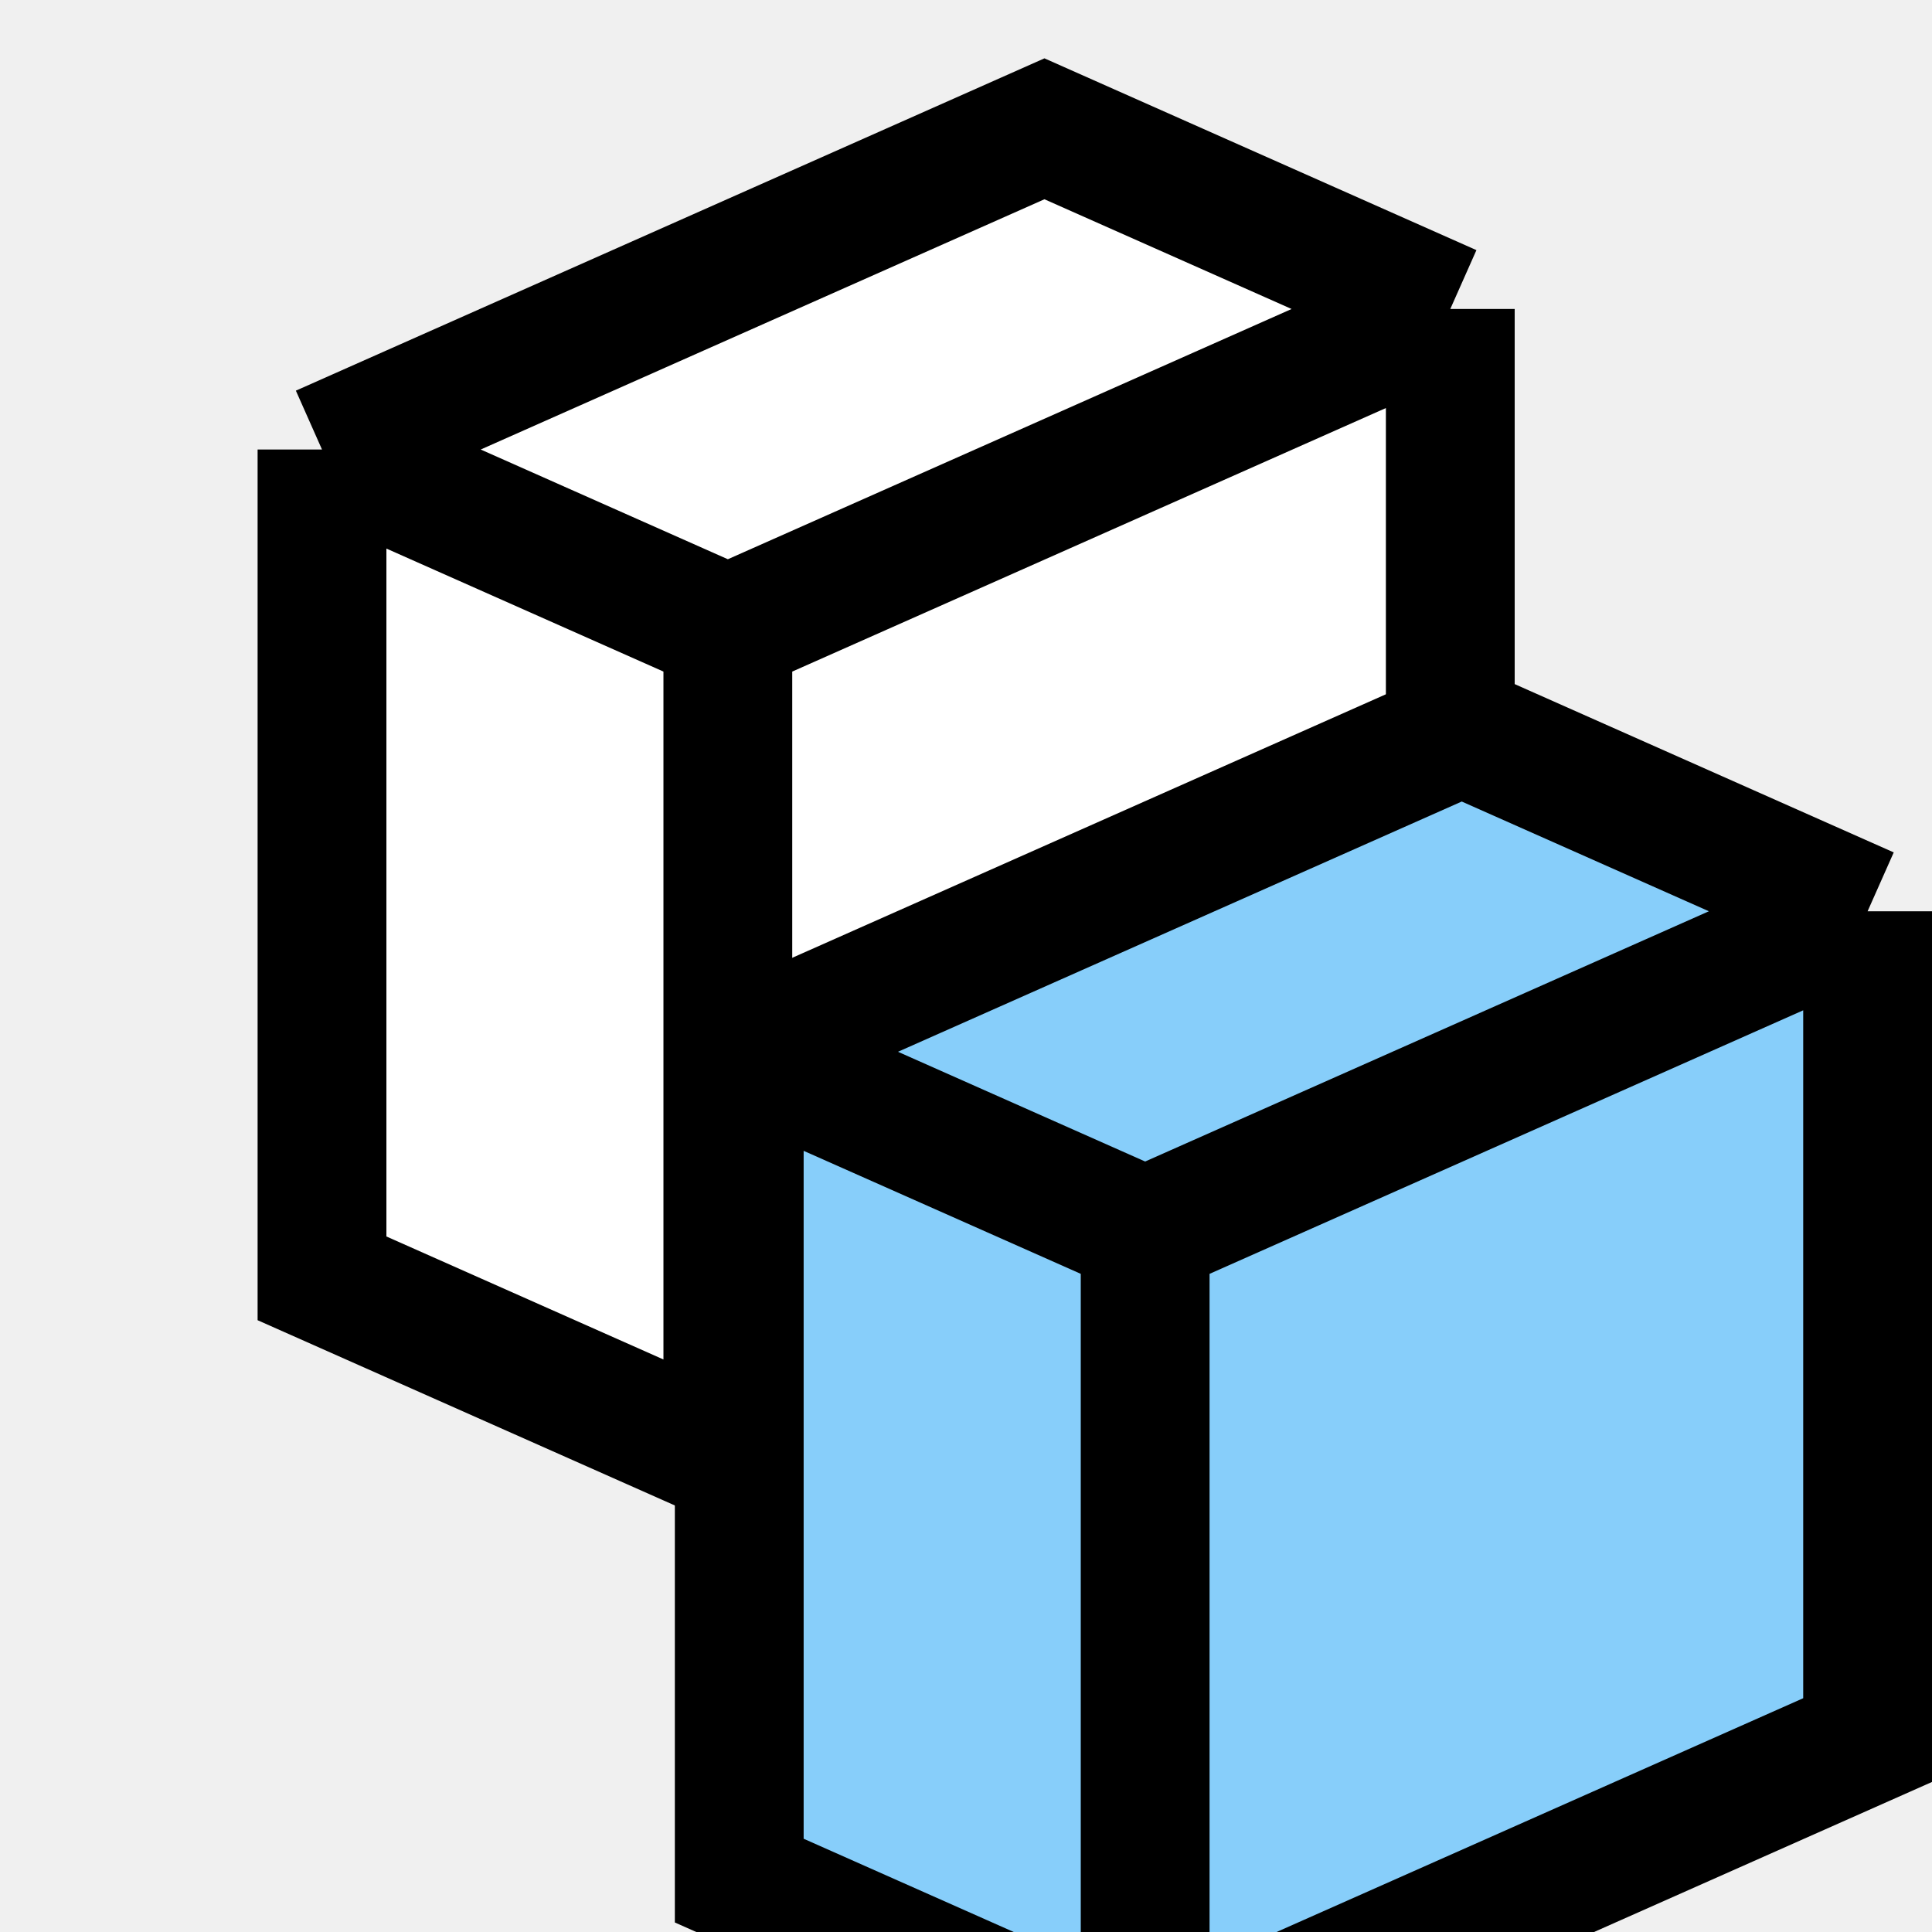
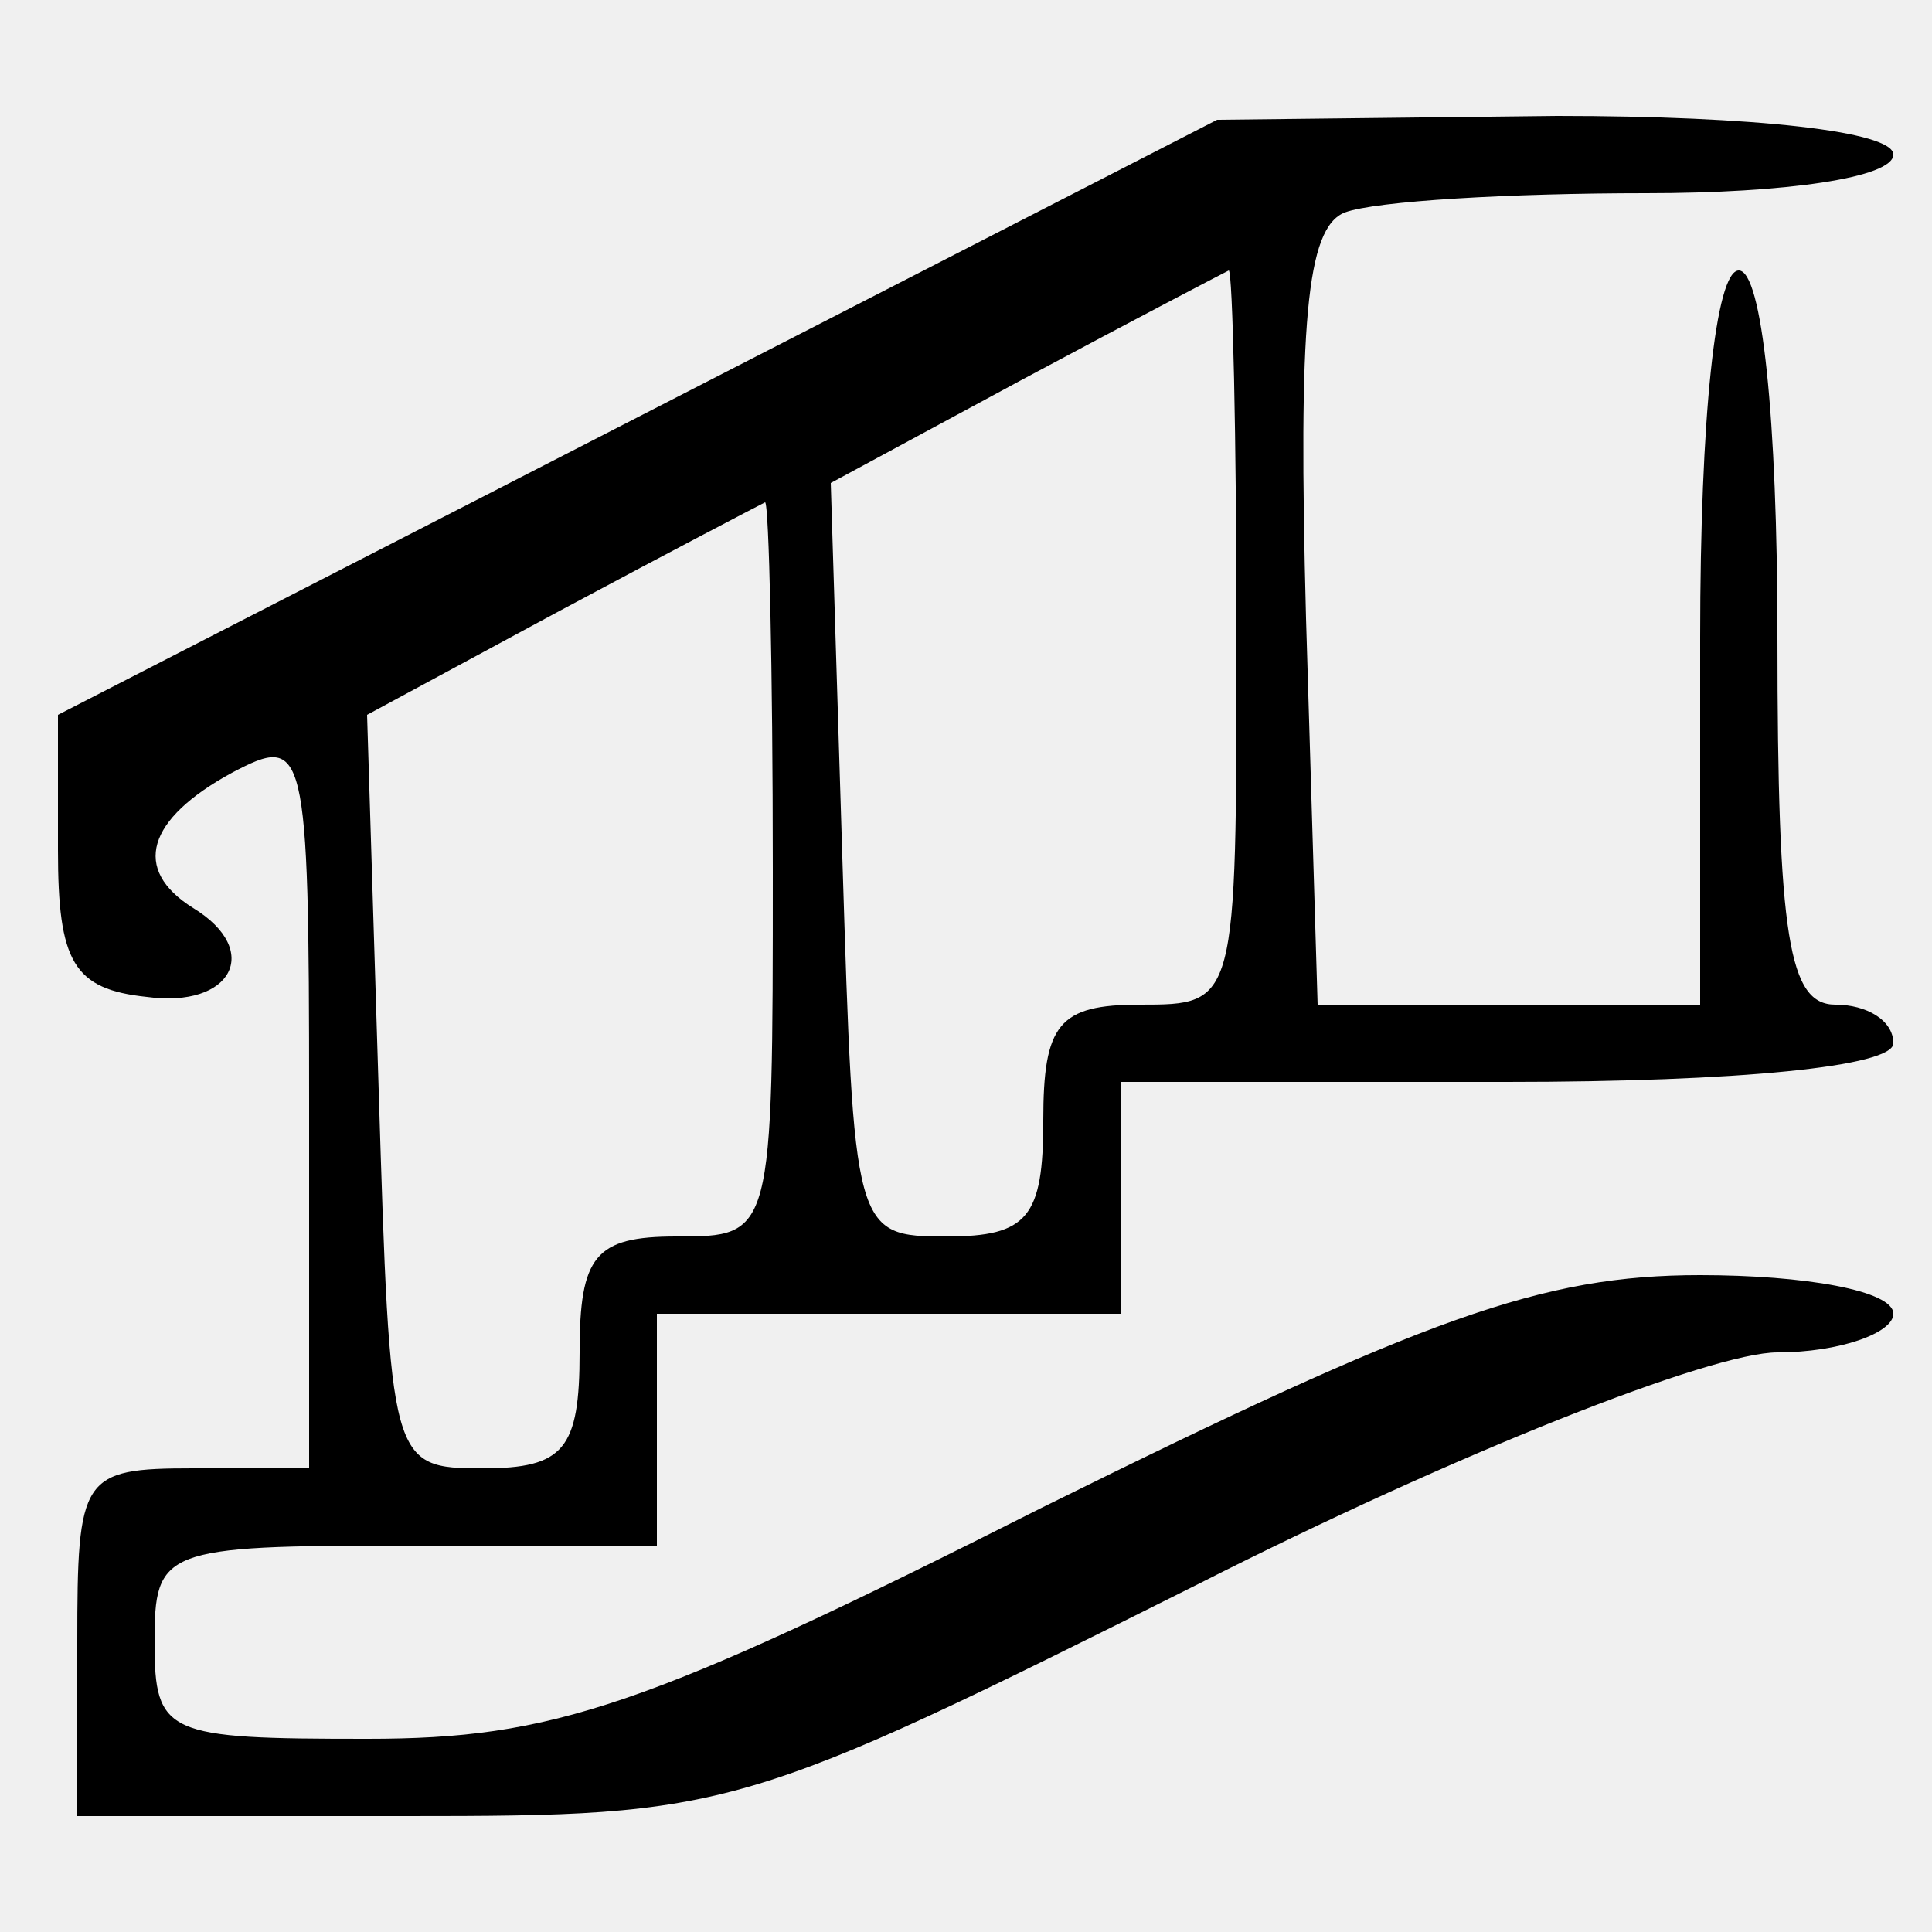
- <svg xmlns="http://www.w3.org/2000/svg" width="30" height="30" viewBox="0 0 30 30" fill="none">
-   <g filter="url(#filter0_d_11_2)">
-     <path d="M5 6.98L16.218 2L22.52 4.798L16.218 7.596L11.302 9.778L5 6.98Z" fill="white" />
-     <path d="M16.218 7.596L11.302 9.778V16.213V22.648L16.218 20.466L22.52 17.668V4.798L16.218 7.596Z" fill="white" />
-     <path d="M11.302 9.778L5 6.98V19.85L11.302 22.648V16.213V9.778Z" fill="white" />
-     <path d="M5 6.98L16.218 2L22.52 4.798M5 6.98L11.302 9.778M5 6.98V19.85L11.302 22.648M22.52 4.798L16.218 7.596L11.302 9.778M22.52 4.798V17.668L16.218 20.466L11.302 22.648M11.302 9.778V16.213V22.648" stroke="black" stroke-width="2" />
-   </g>
-   <g filter="url(#filter1_d_11_2)">
-     <path d="M11.479 16.332L22.698 11.352L29 14.15L22.698 16.948L17.782 19.13L11.479 16.332Z" fill="#87CEFA" />
-     <path d="M17.782 19.13L11.479 16.332V29.202L17.782 32V25.565V19.13Z" fill="#87CEFA" />
-     <path d="M22.698 16.948L17.782 19.13V25.565V32L22.698 29.818L29 27.02V14.15L22.698 16.948Z" fill="#87CEFA" />
-     <path d="M11.479 16.332L22.698 11.352L29 14.15M11.479 16.332L17.782 19.13M11.479 16.332V29.202L17.782 32M29 14.15L22.698 16.948L17.782 19.13M29 14.15V27.02L22.698 29.818L17.782 32M17.782 19.13V25.565V32" stroke="black" stroke-width="2" />
+ <svg xmlns="http://www.w3.org/2000/svg" version="1.0" width="50pt" height="50pt" viewBox="0 0 50 50" preserveAspectRatio="xMidYMid meet">
+   <g transform="translate(0,50) scale(0.1,-0.1)" fill="#000000" stroke="none">
+     <path d="M165 392 l-150 -77 0 -35 c0 -29 4 -36 23 -38 22 -3 30 12 12 23 -16 10 -12 23 10 35 19 10 20 8 20 -85 l0 -95 -30 0 c-29 0 -30 -2 -30 -45 l0 -45 85 0 c84 0 87 1 205 60 67 34 133 60 150 60 16 0 30 5 30 10 0 6 -23 10 -50 10 -41 0 -71 -11 -170 -60 -103 -52 -127 -60 -175 -60 -52 0 -55 1 -55 25 0 24 2 25 65 25 l65 0 0 30 0 30 60 0 60 0 0 30 0 30 100 0 c60 0 100 4 100 10 0 6 -7 10 -15 10 -12 0 -15 17 -15 95 0 57 -4 95 -10 95 -6 0 -10 -38 -10 -95 l0 -95 -49 0 -50 0 -3 100 c-2 76 0 101 10 105 8 3 43 5 78 5 36 0 64 4 64 10 0 6 -36 10 -87 10 l-88 -1 -150 -77z m155 -57 c0 -95 0 -95 -25 -95 -21 0 -25 -5 -25 -30 0 -25 -4 -30 -25 -30 -24 0 -24 1 -27 98 l-3 97 50 27 c28 15 51 27 53 28 1 0 2 -43 2 -95z m-120 -60 c0 -95 0 -95 -25 -95 -21 0 -25 -5 -25 -30 0 -25 -4 -30 -25 -30 -24 0 -24 1 -27 98 l-3 97 50 27 c28 15 51 27 53 28 1 0 2 -43 2 -95z" />
  </g>
</svg>
